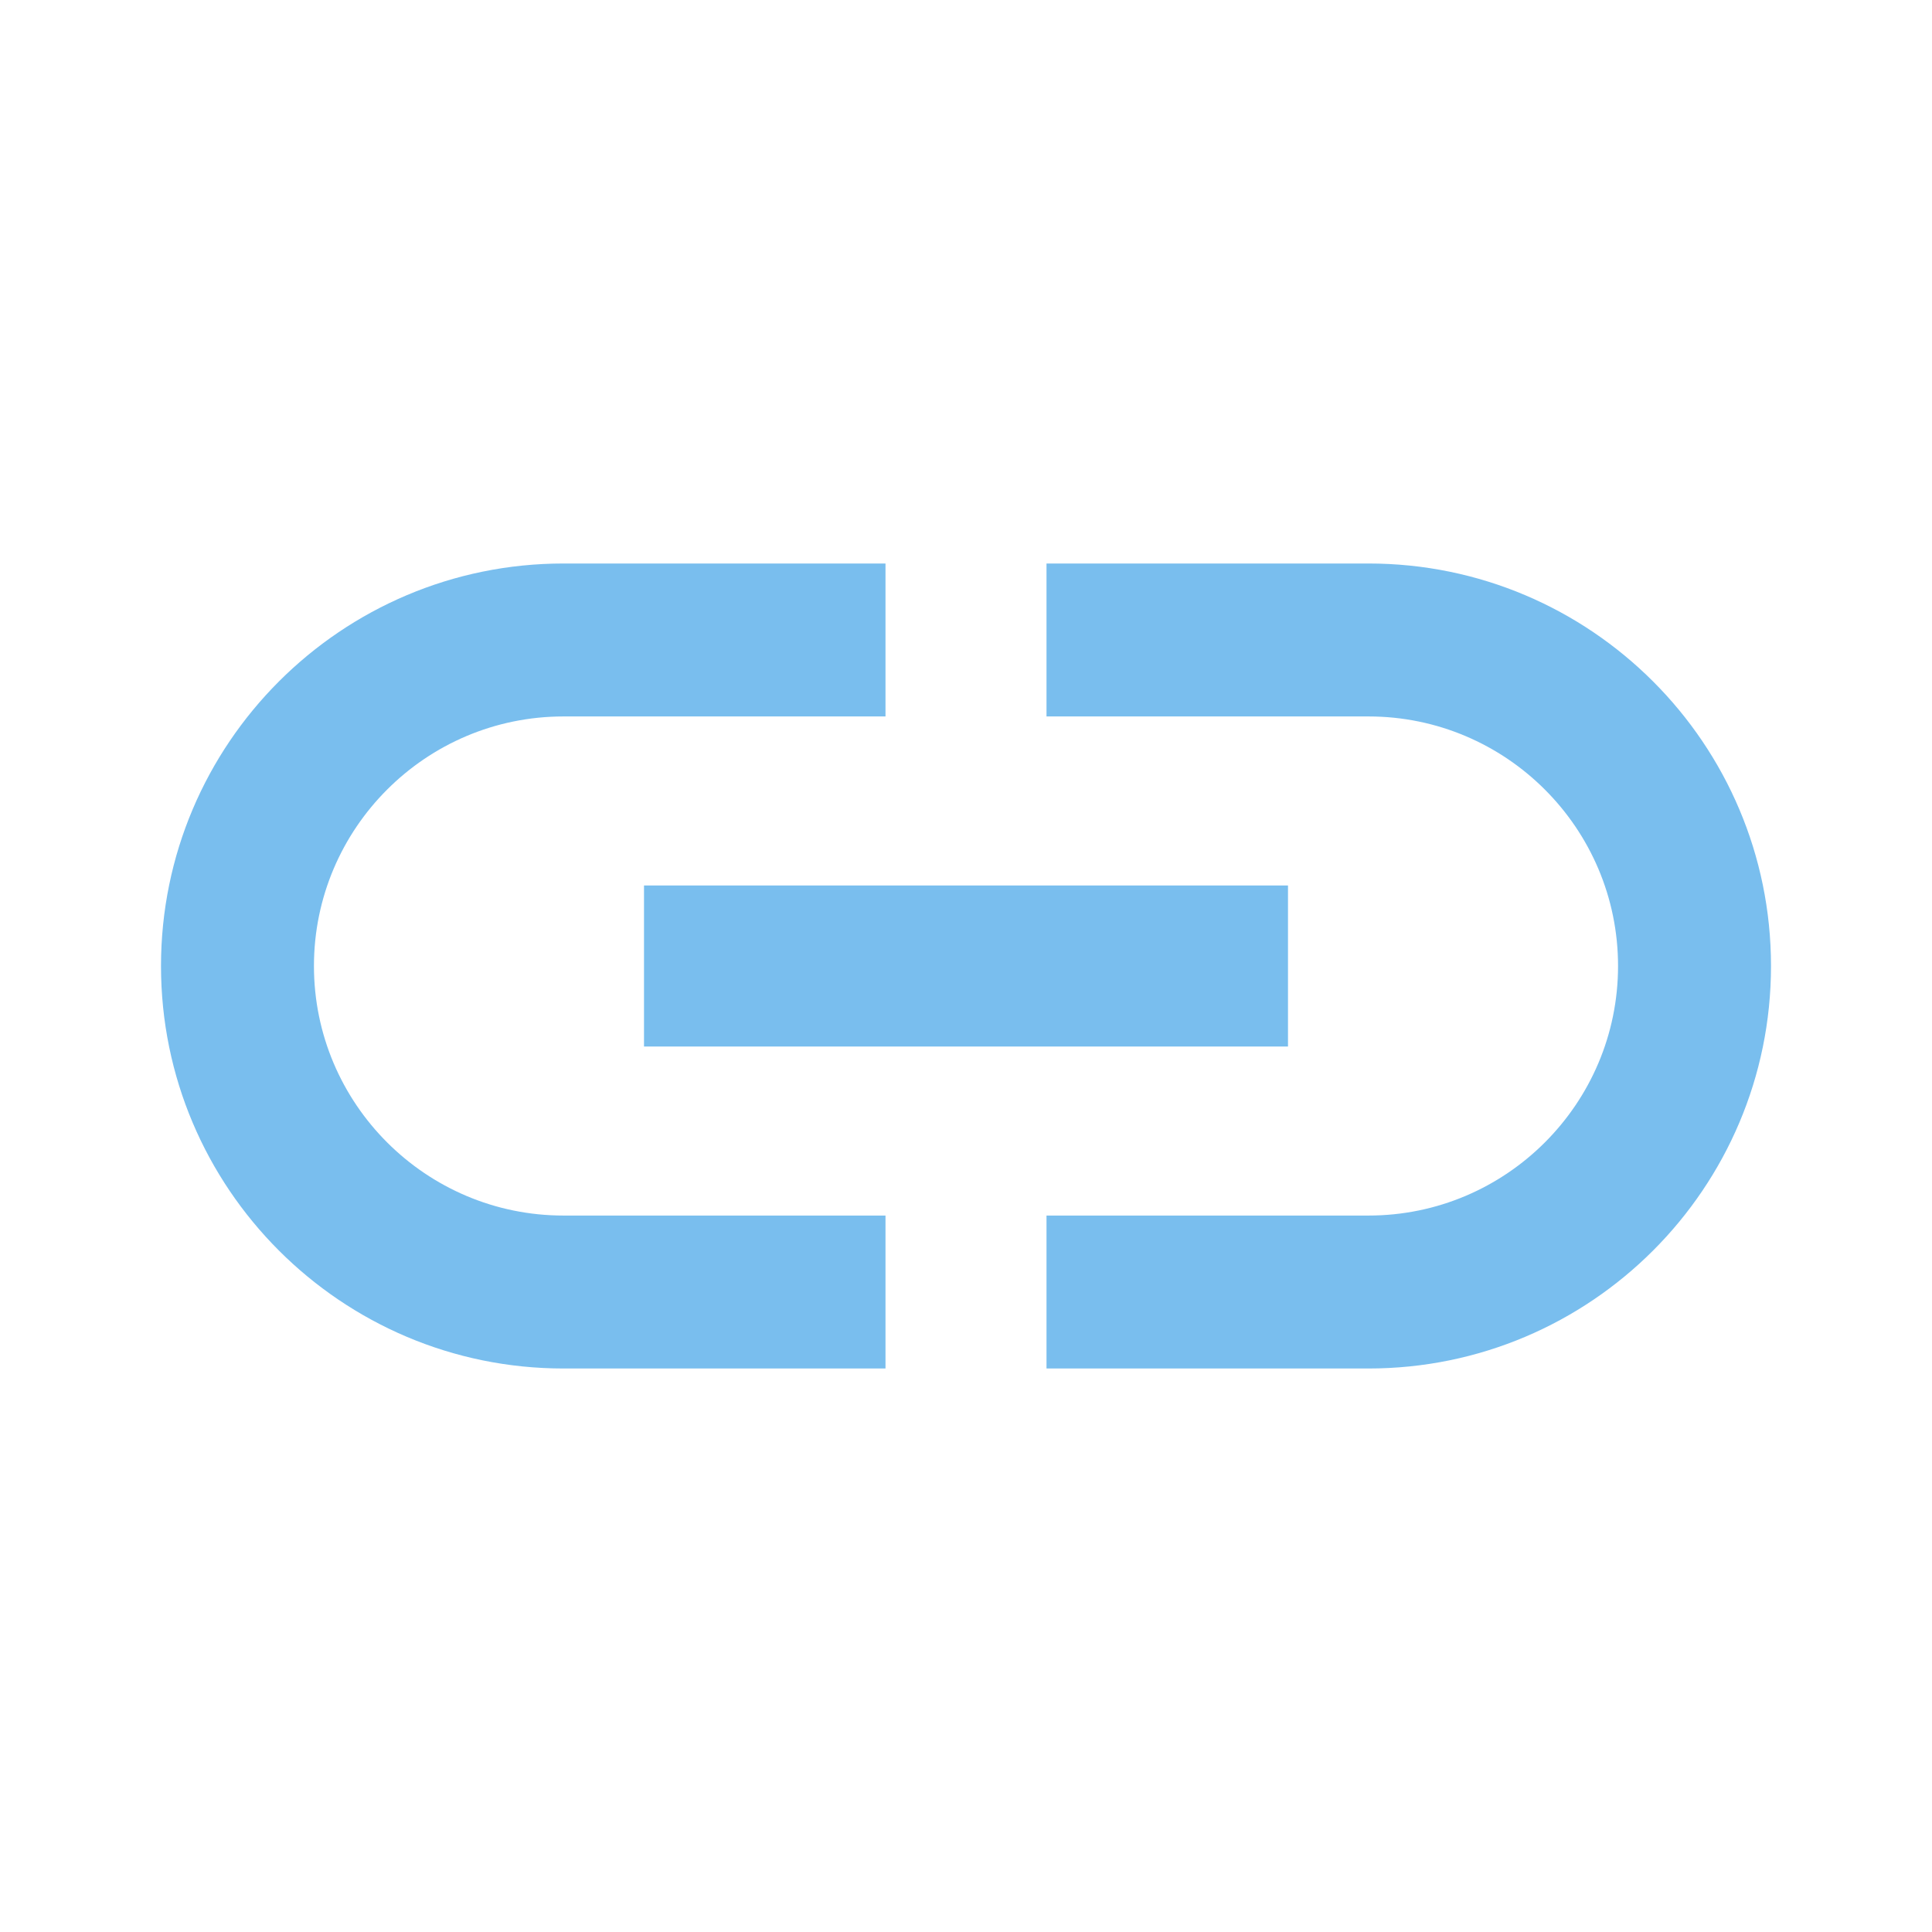
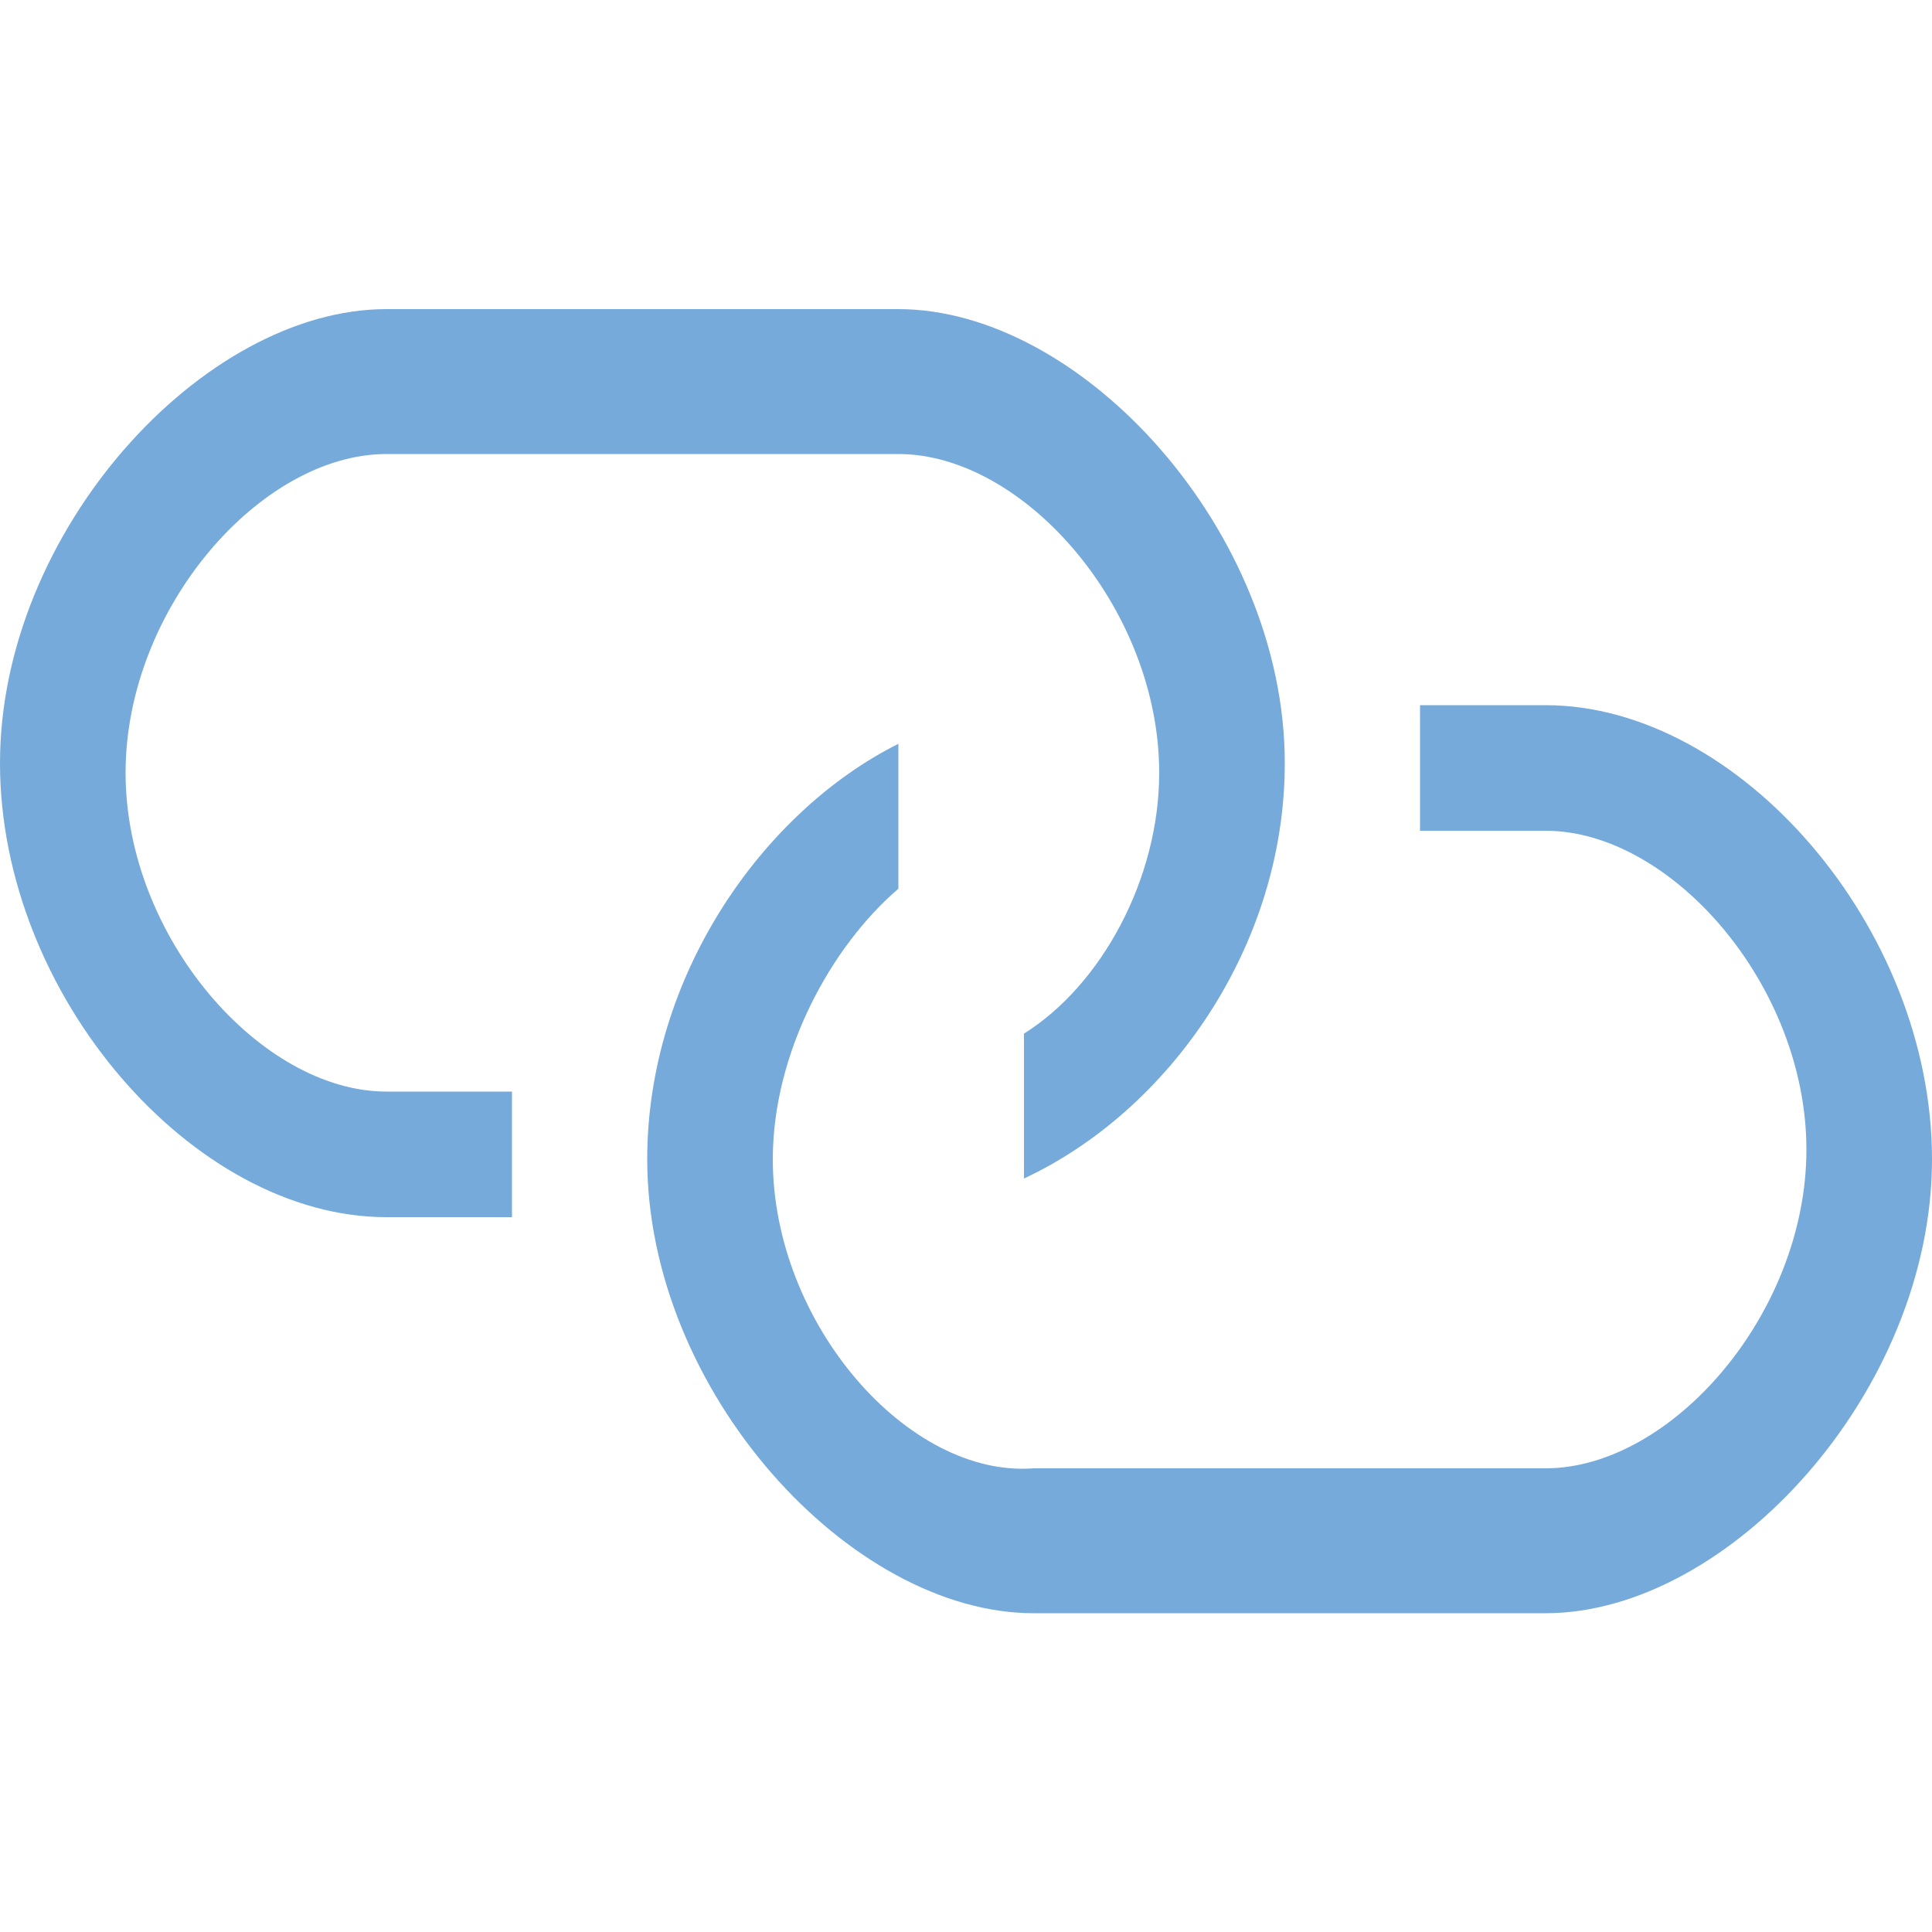
- <svg xmlns="http://www.w3.org/2000/svg" height="24" viewBox="0 0 24 24" width="24">
-   <path d="M0 0h24v24H0z" fill="none" />
-   <path d="M3.9 12c0-1.71 1.39-3.1 3.1-3.1h4V7H7c-2.76 0-5 2.24-5 5s2.24 5 5 5h4v-1.9H7c-1.71 0-3.1-1.39-3.1-3.1zM8 13h8v-2H8v2zm9-6h-4v1.9h4c1.71 0 3.1 1.39 3.1 3.1s-1.39 3.1-3.1 3.1h-4V17h4c2.76 0 5-2.24 5-5s-2.24-5-5-5z" fill="#79BEEE" />
+ <svg xmlns="http://www.w3.org/2000/svg" version="1.1" id="Layer_1" x="0px" y="0px" viewBox="0 0 20 20" style="enable-background:new 0 0 20 20;" xml:space="preserve">
+   <style type="text/css">
+ 	.st0{fill:#75AADB;}
+ </style>
+   <path class="st0" d="M4,11.3h1.3v1.3H4c-2,0-4-2.3-4-4.7s2.1-4.7,4-4.7h5.3c1.9,0,4,2.3,4,4.7c0,1.9-1.2,3.6-2.7,4.3v-1.5  C11.4,10.2,12,9.1,12,8c0-1.7-1.4-3.3-2.7-3.3H4C2.7,4.7,1.3,6.3,1.3,8S2.7,11.3,4,11.3z M16,7.3h-1.3v1.3H16c1.3,0,2.7,1.6,2.7,3.3  s-1.4,3.3-2.7,3.3h-5.3C9.4,15.3,8,13.7,8,12c0-1.1,0.6-2.2,1.3-2.8V7.7C7.9,8.4,6.7,10.1,6.7,12c0,2.4,2.1,4.7,4,4.7H16  c1.9,0,4-2.3,4-4.7S18,7.3,16,7.3z" />
</svg>
